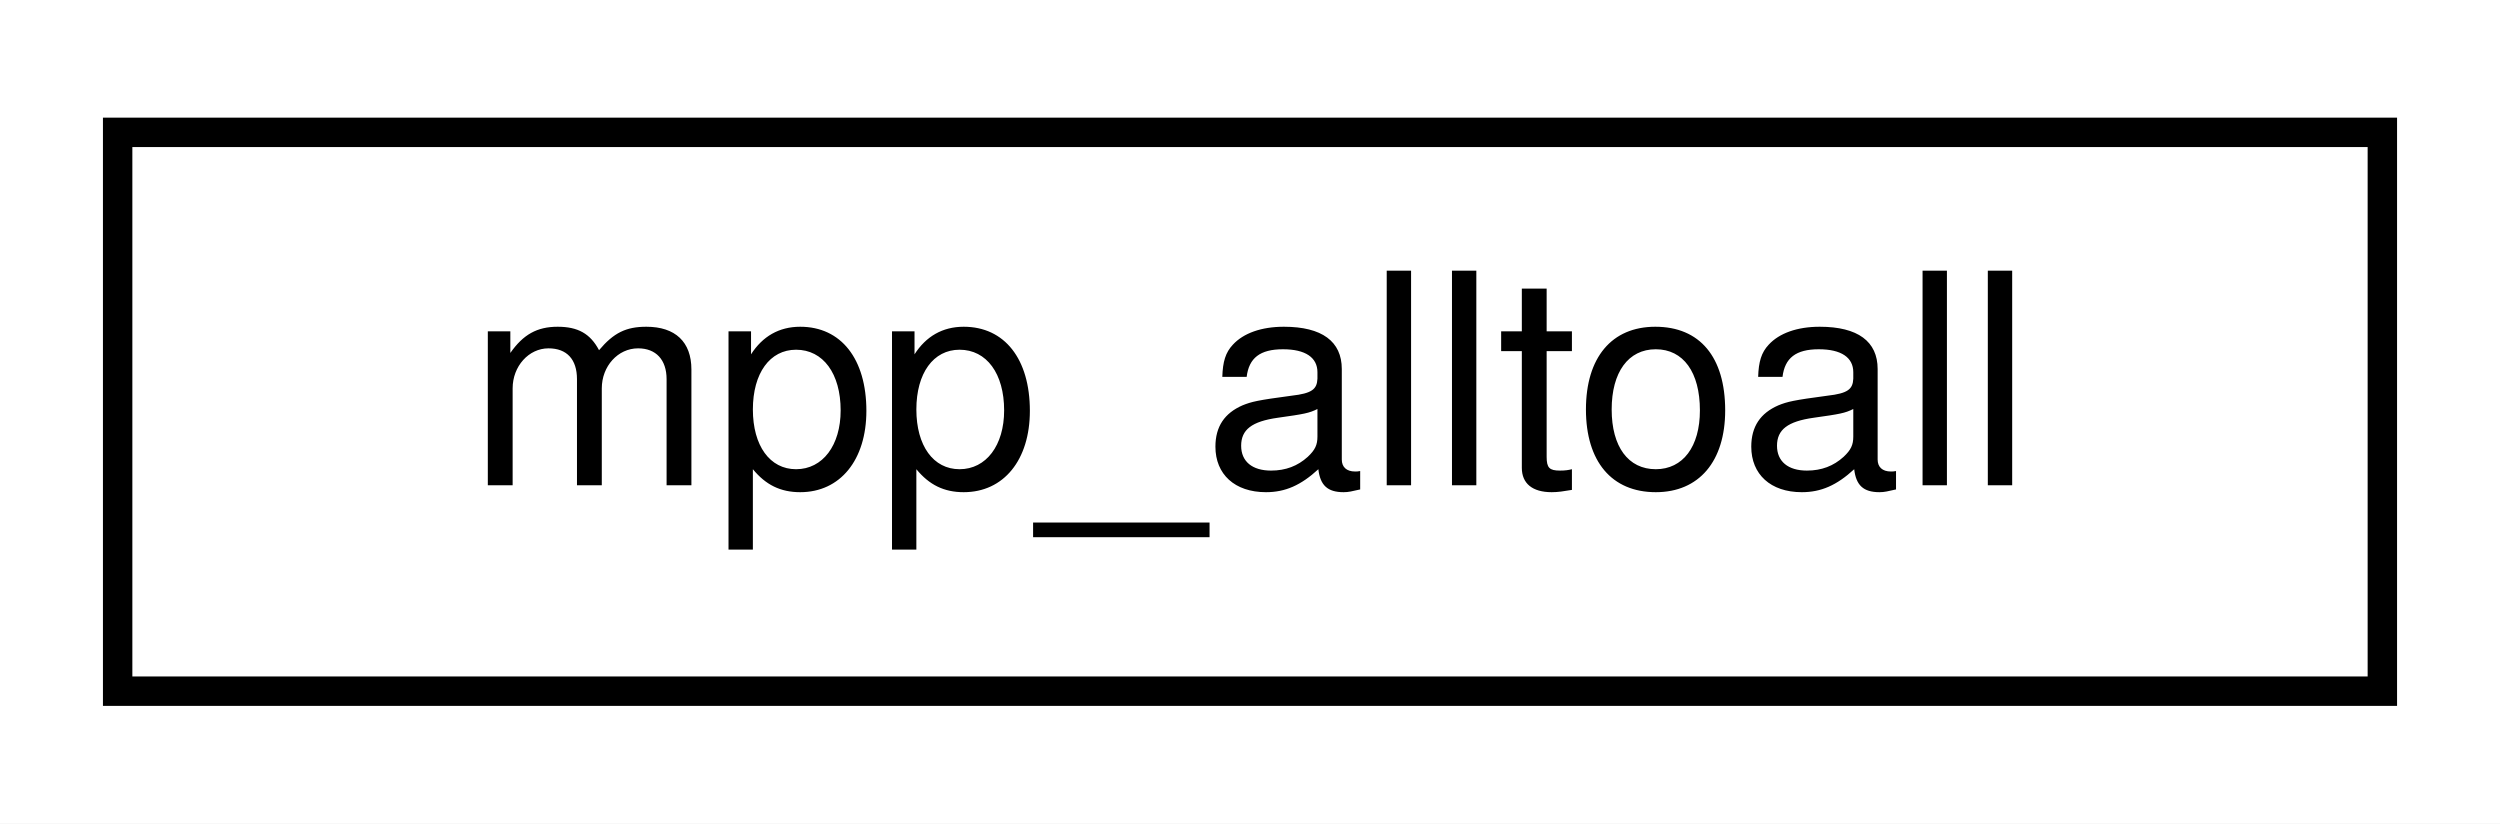
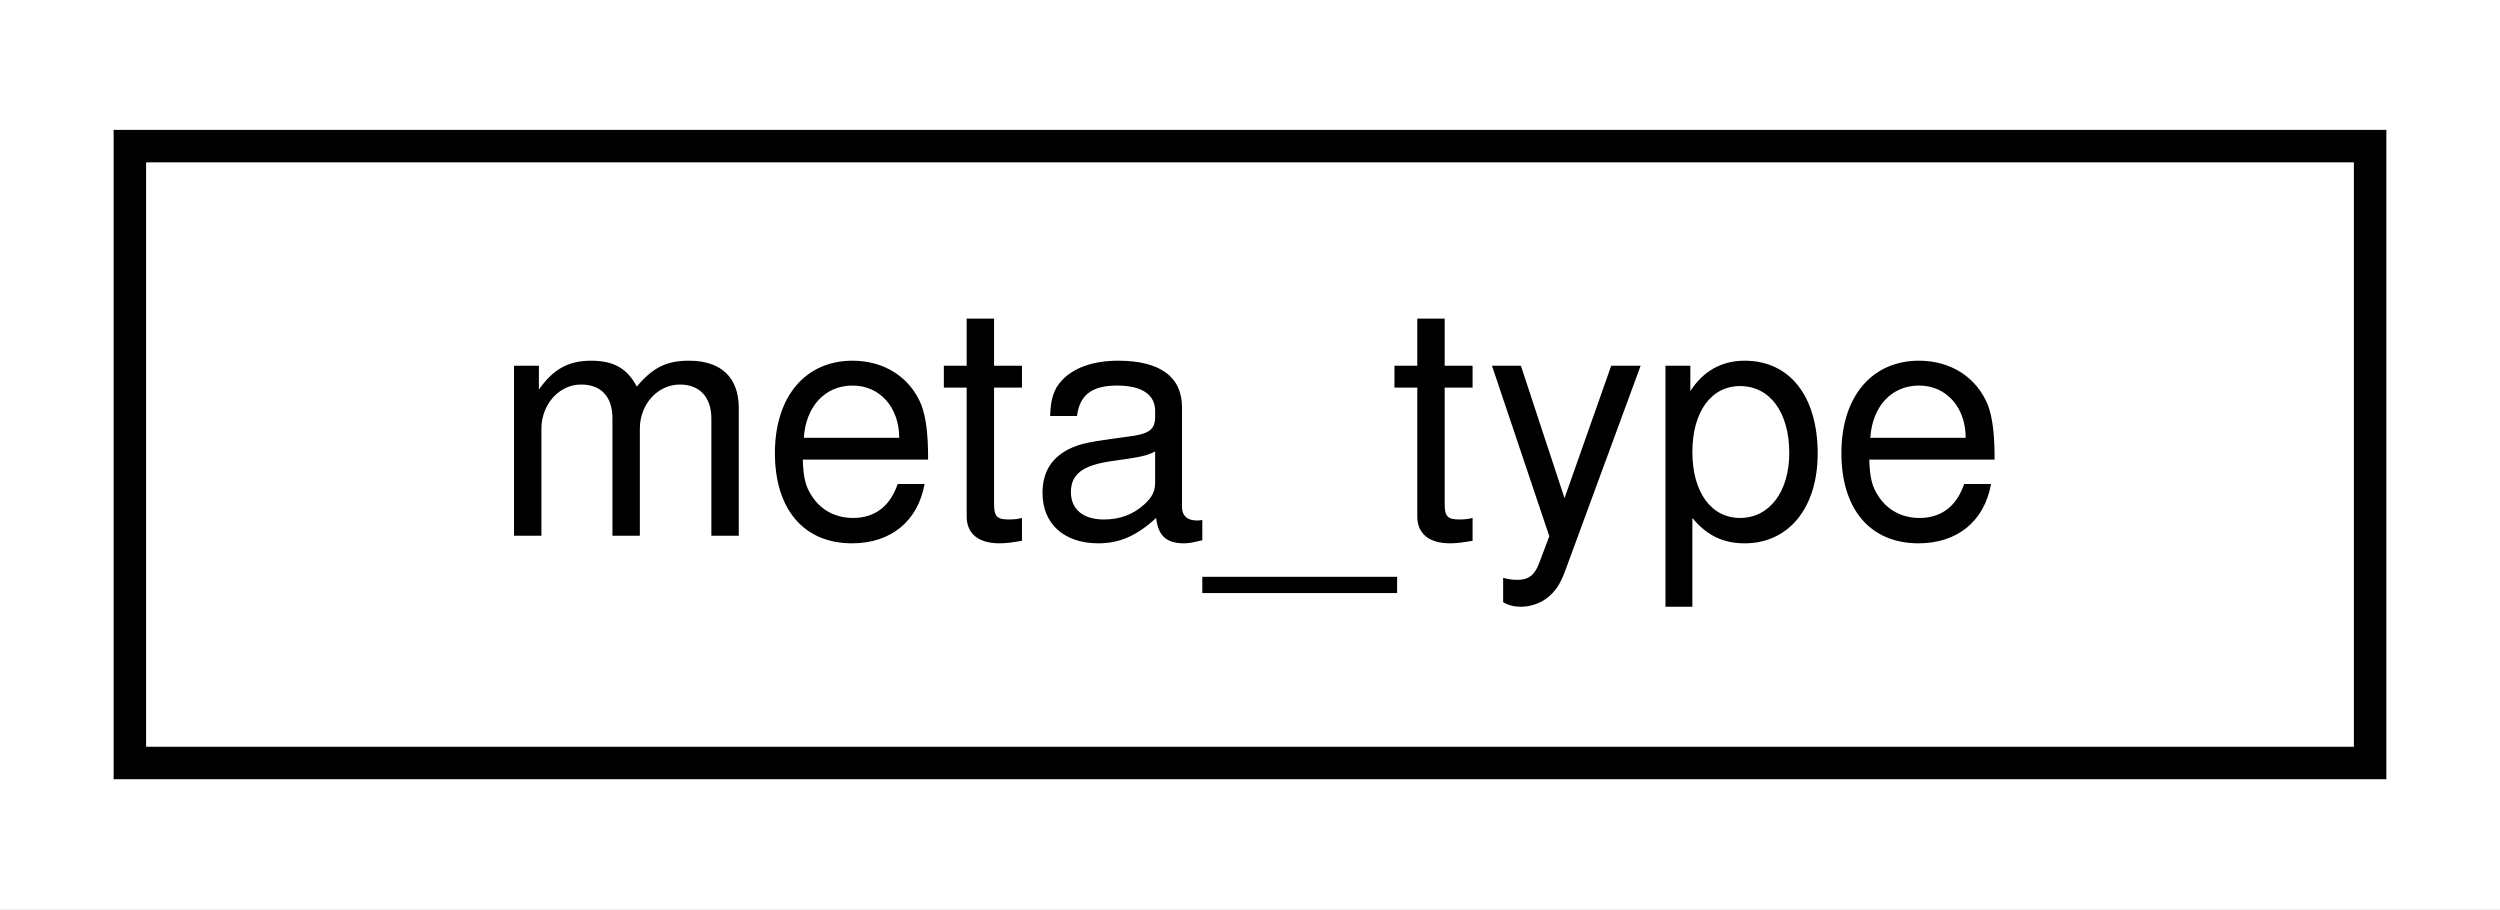
- <svg xmlns="http://www.w3.org/2000/svg" xmlns:xlink="http://www.w3.org/1999/xlink" width="85pt" height="28pt" viewBox="0.00 0.00 85.00 28.00">
+ <svg xmlns="http://www.w3.org/2000/svg" xmlns:xlink="http://www.w3.org/1999/xlink" width="77pt" height="28pt" viewBox="0.00 0.00 77.00 28.00">
  <g id="graph0" class="graph" transform="scale(1 1) rotate(0) translate(4 24)">
-     <polygon fill="white" stroke="transparent" points="-4,4 -4,-24 81,-24 81,4 -4,4" />
+     <polygon fill="white" stroke="transparent" points="-4,4 -4,-24 73,-24 73,4 -4,4" />
    <g id="node1" class="node">
      <g id="a_node1">
-         <a xlink:href="group__mpp__mod.html#interfacempp__mod_1_1mpp__alltoall" target="_top" xlink:title="Scatter a vector across all PEs.">
-           <polygon fill="white" stroke="black" points="0,-0.5 0,-19.5 77,-19.5 77,-0.5 0,-0.5" />
-           <text text-anchor="middle" x="38.5" y="-7.5" font-family="Helvetica,sans-Serif" font-size="10.00">mpp_alltoall</text>
+         <a xlink:href="group__fms__io__mod.html#structfms__io__mod_1_1meta__type" target="_top" xlink:title=" ">
+           <polygon fill="white" stroke="black" points="0,-0.5 0,-19.5 69,-19.5 69,-0.5 0,-0.5" />
+           <text text-anchor="middle" x="34.5" y="-7.5" font-family="Helvetica,sans-Serif" font-size="10.00">meta_type</text>
        </a>
      </g>
    </g>
  </g>
</svg>
